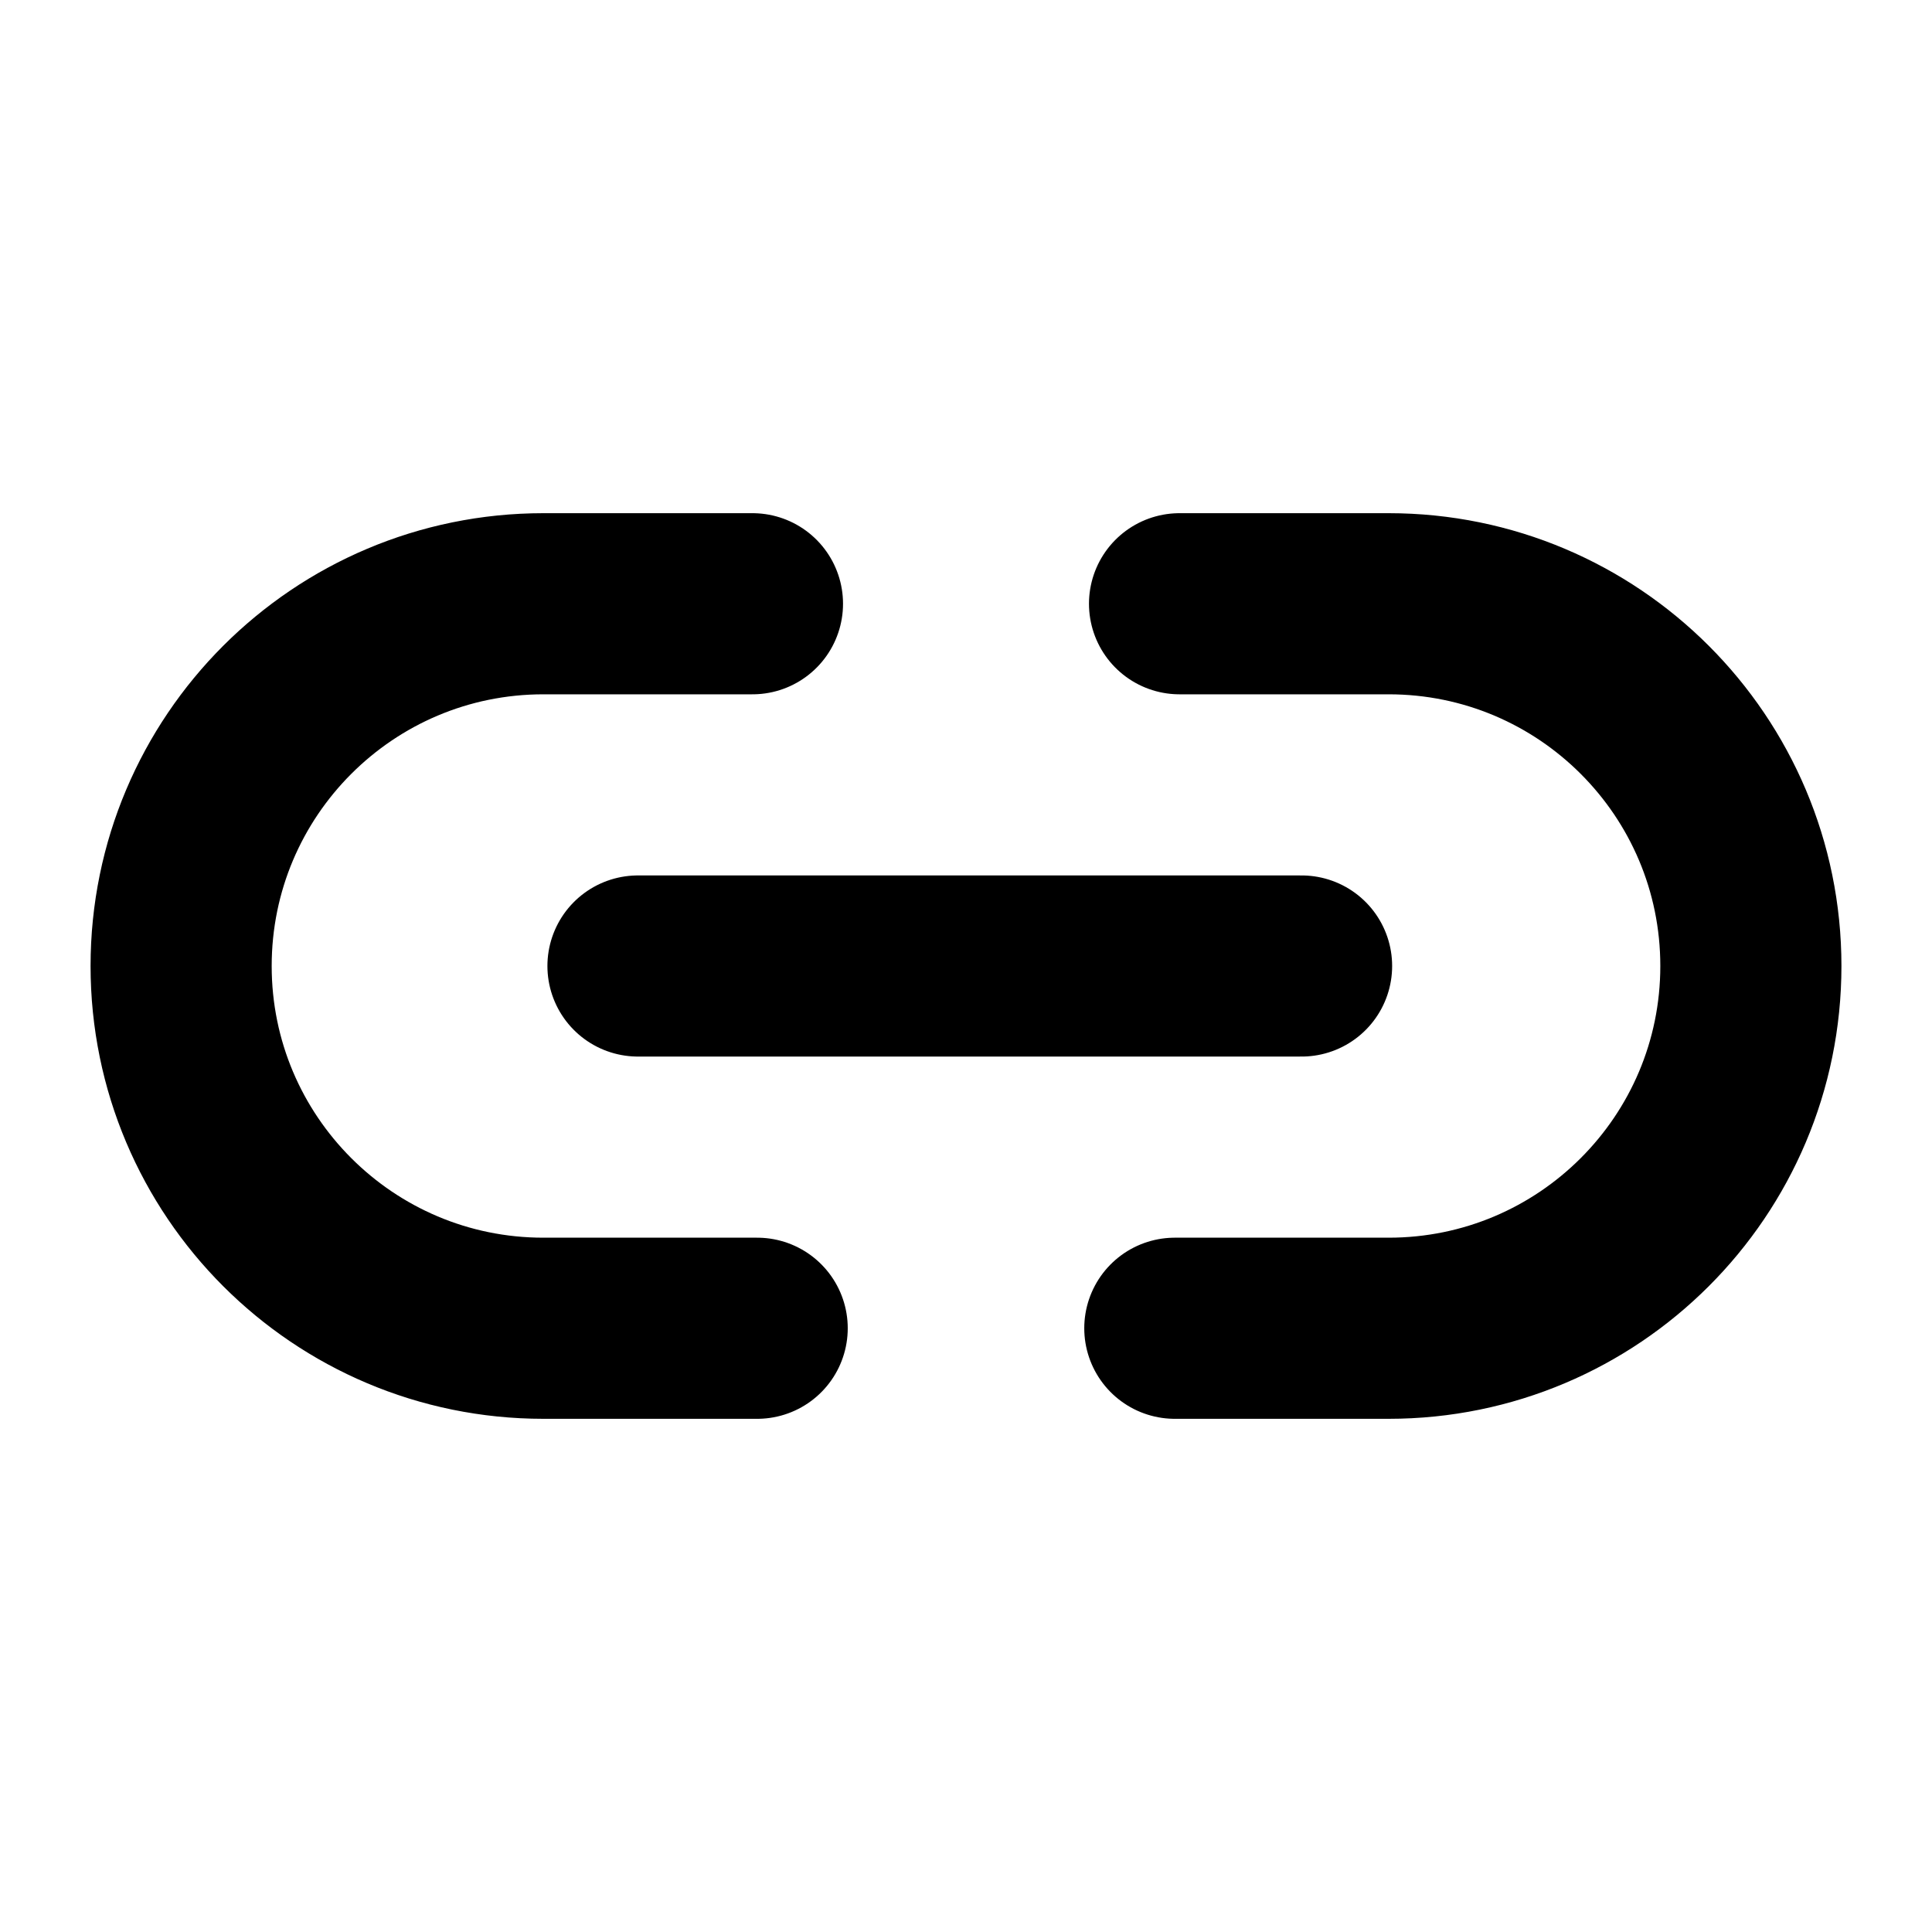
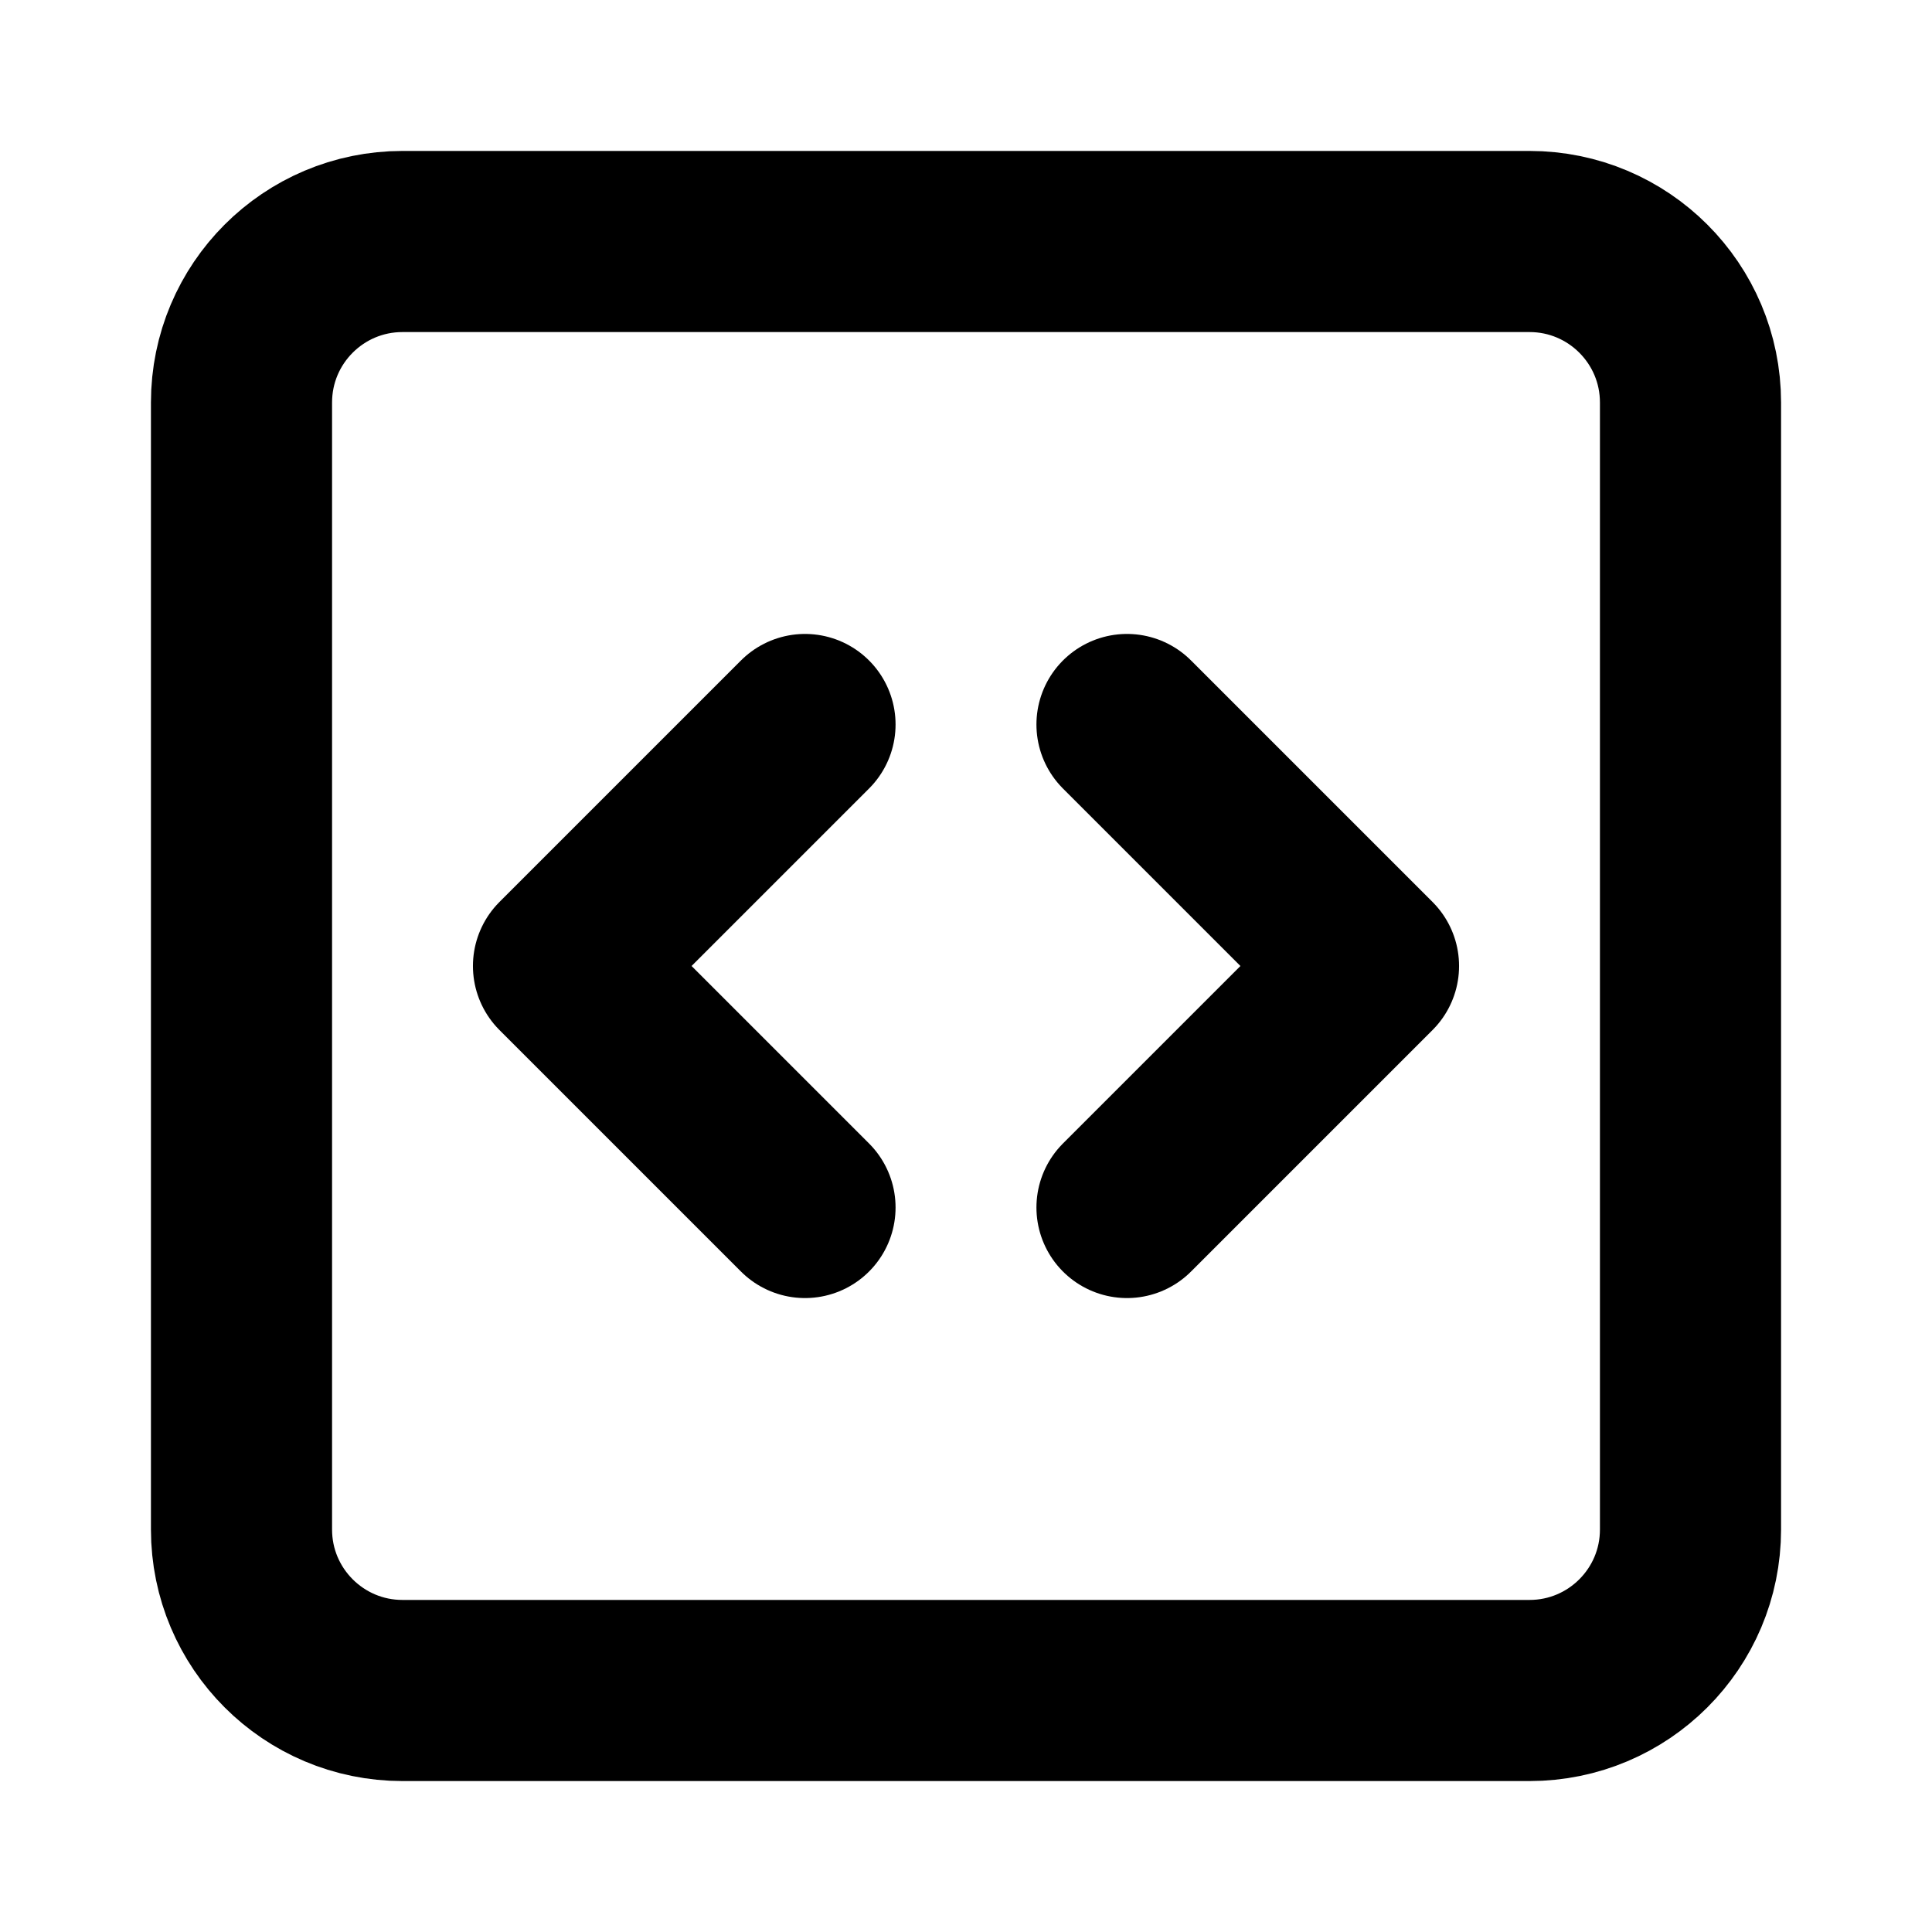
- <svg xmlns="http://www.w3.org/2000/svg" width="512" height="512" viewBox="0 0 512 512">
-   <path d="M0 0h512v512H0z" fill="none" />
-   <path fill="none" stroke="#000000" stroke-linecap="round" stroke-linejoin="round" stroke-width="48" d="M200.66 352H144a96 96 0 0 1 0-192h55.41m113.18 0H368a96 96 0 0 1 0 192h-56.66m-142.27-96h175.86" />
+ <svg xmlns="http://www.w3.org/2000/svg" width="24" height="24" viewBox="0 0 24 24" fill="none" stroke="#000000" stroke-width="2.25" stroke-linecap="round" stroke-linejoin="round">
+   <path d="m10 9-3 3 3 3" />
+   <path d="m14 15 3-3-3-3" />
+   <rect x="3" y="3" width="18" height="18" rx="2" />
</svg>
